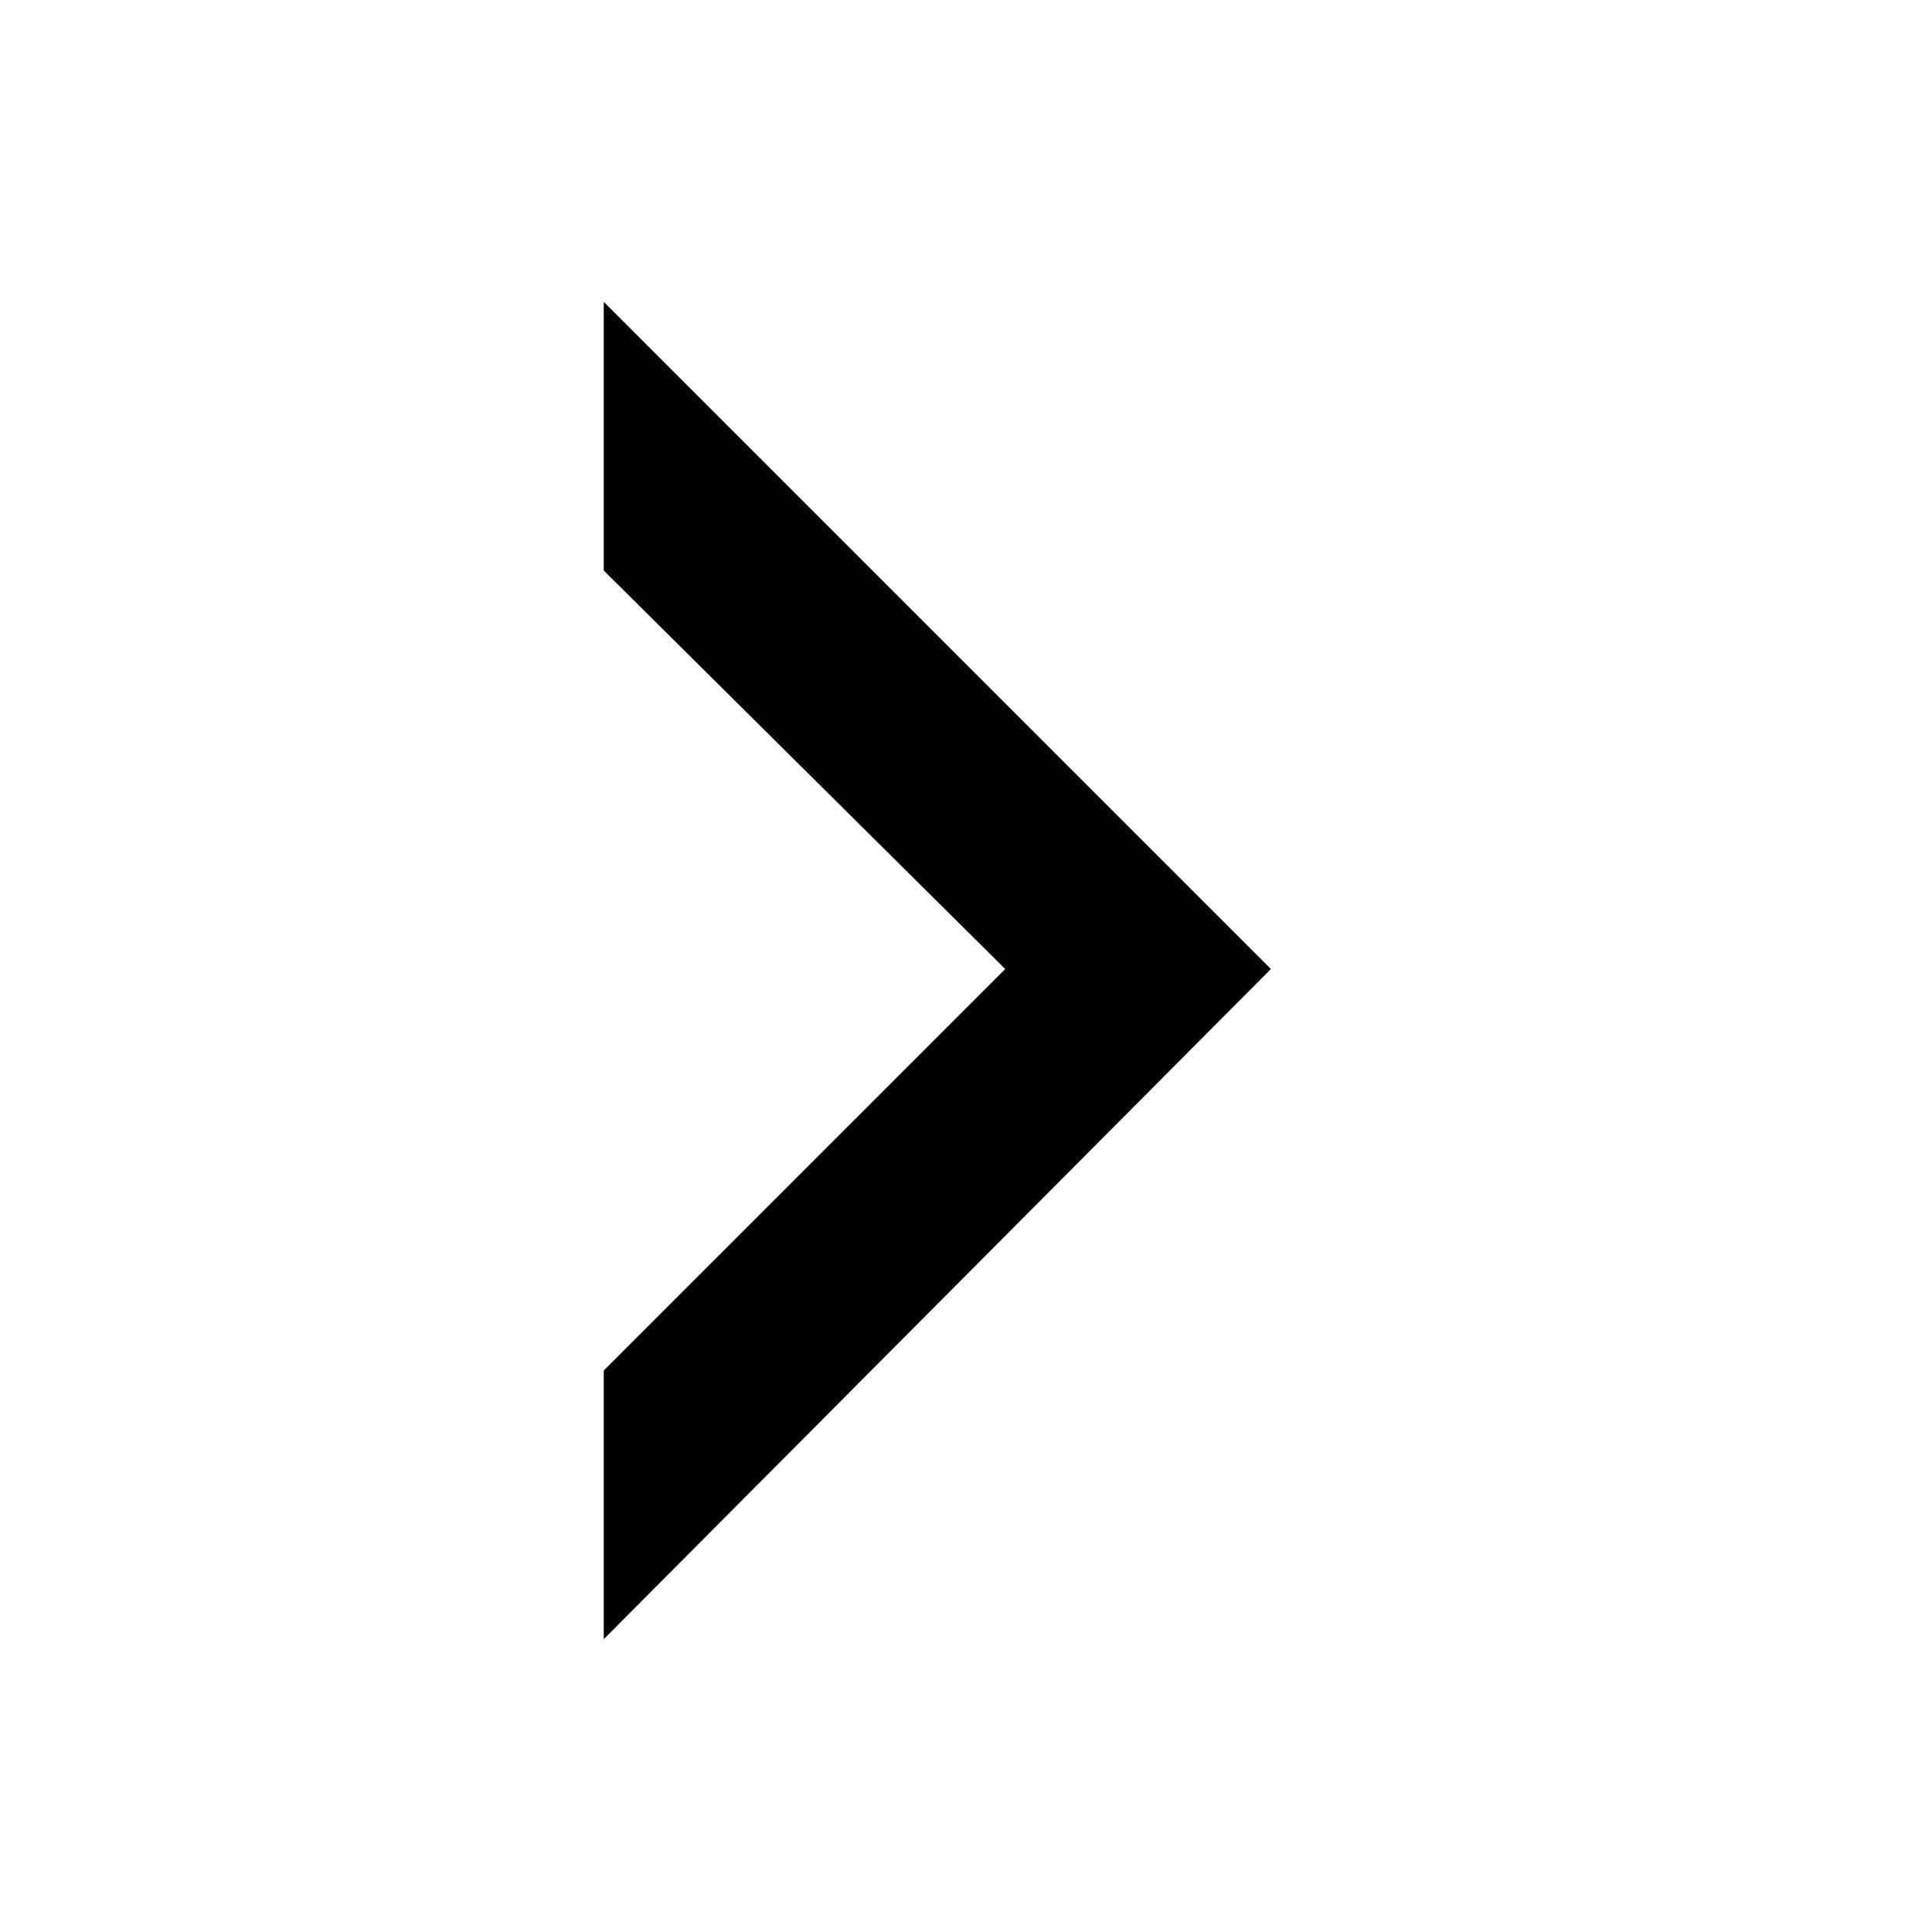
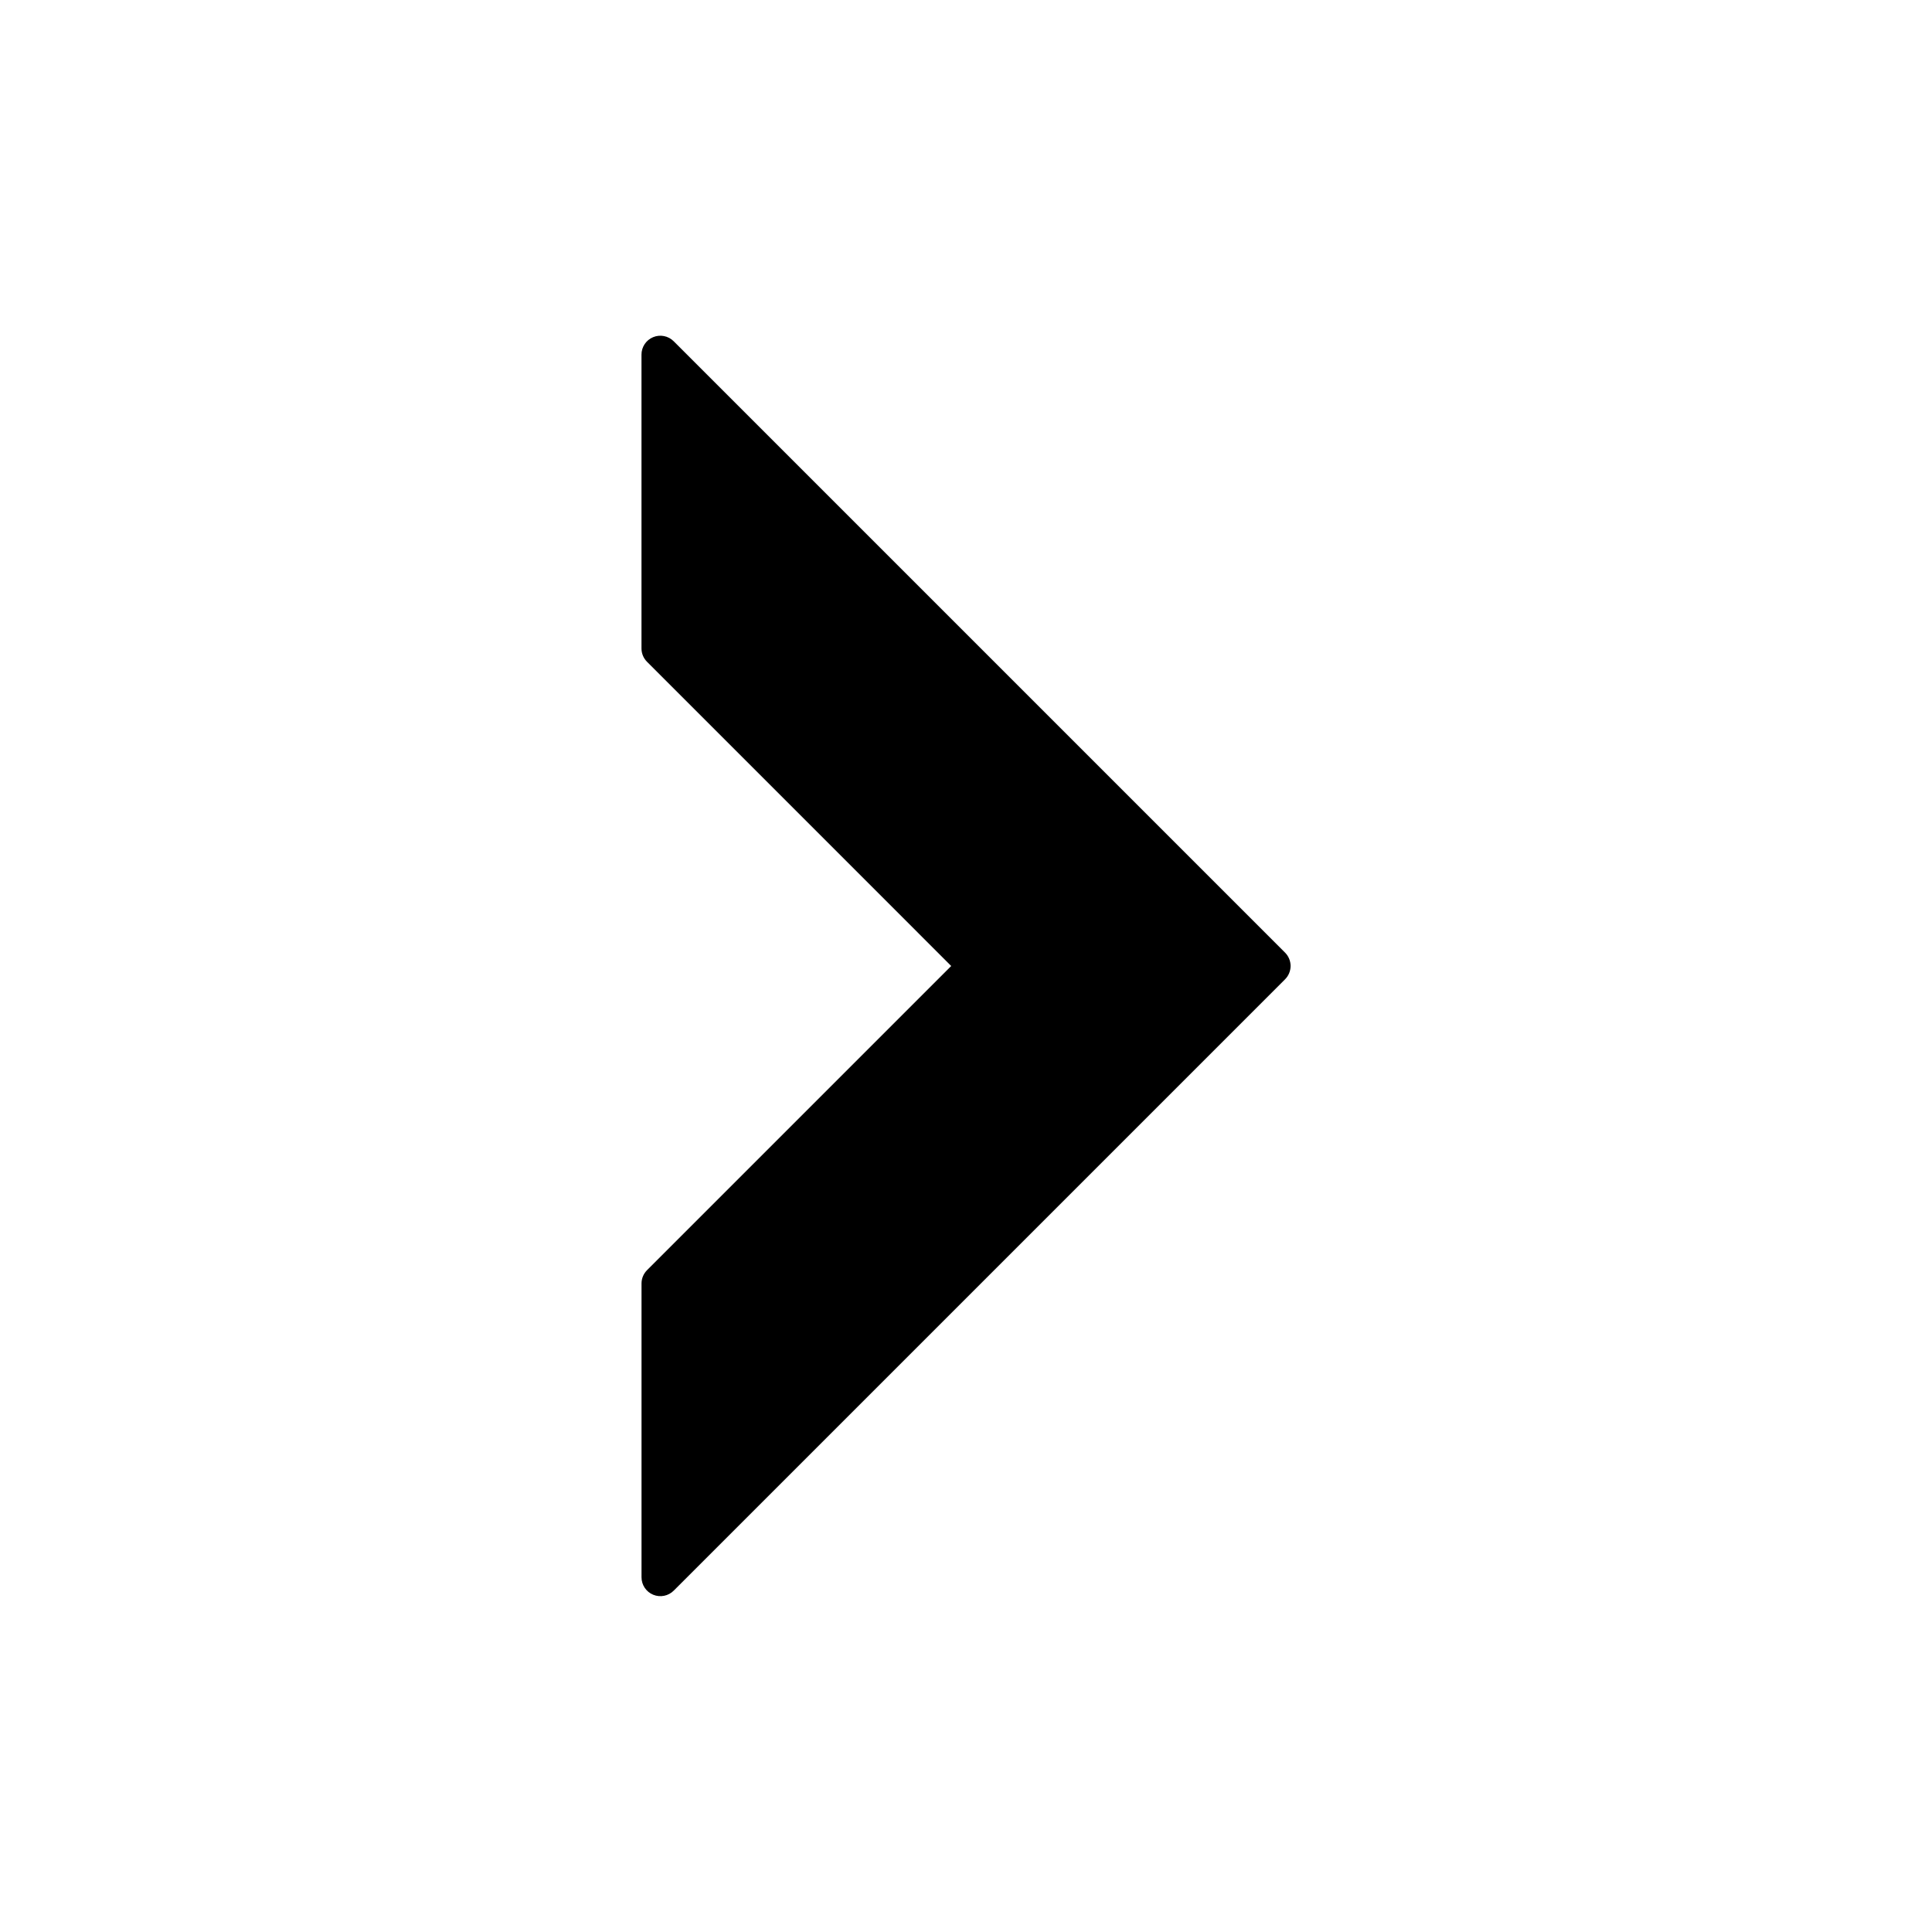
- <svg xmlns="http://www.w3.org/2000/svg" version="1.1" id="Layer_1" x="0px" y="0px" viewBox="0 0 64 64" style="enable-background:new 0 0 64 64;" xml:space="preserve">
-   <style type="text/css">
- 	.st0{fill:none;}
- </style>
-   <polygon points="20,10 20,18.9 33.3,32.1 20,45.4 20,54.3 42.1,32.1 " />
+ <svg xmlns="http://www.w3.org/2000/svg" id="Layer_1" data-name="Layer 1" viewBox="0 0 512 512">
+   <path d="M170,94v77.84a5,5,0,0,0,1.47,3.54L252.08,256l-80.61,80.61a5,5,0,0,0-1.46,3.54V418a5,5,0,0,0,8.54,3.53l162-162a5,5,0,0,0,0-7.08l-162-162A5,5,0,0,0,170,94Z" />
</svg>
